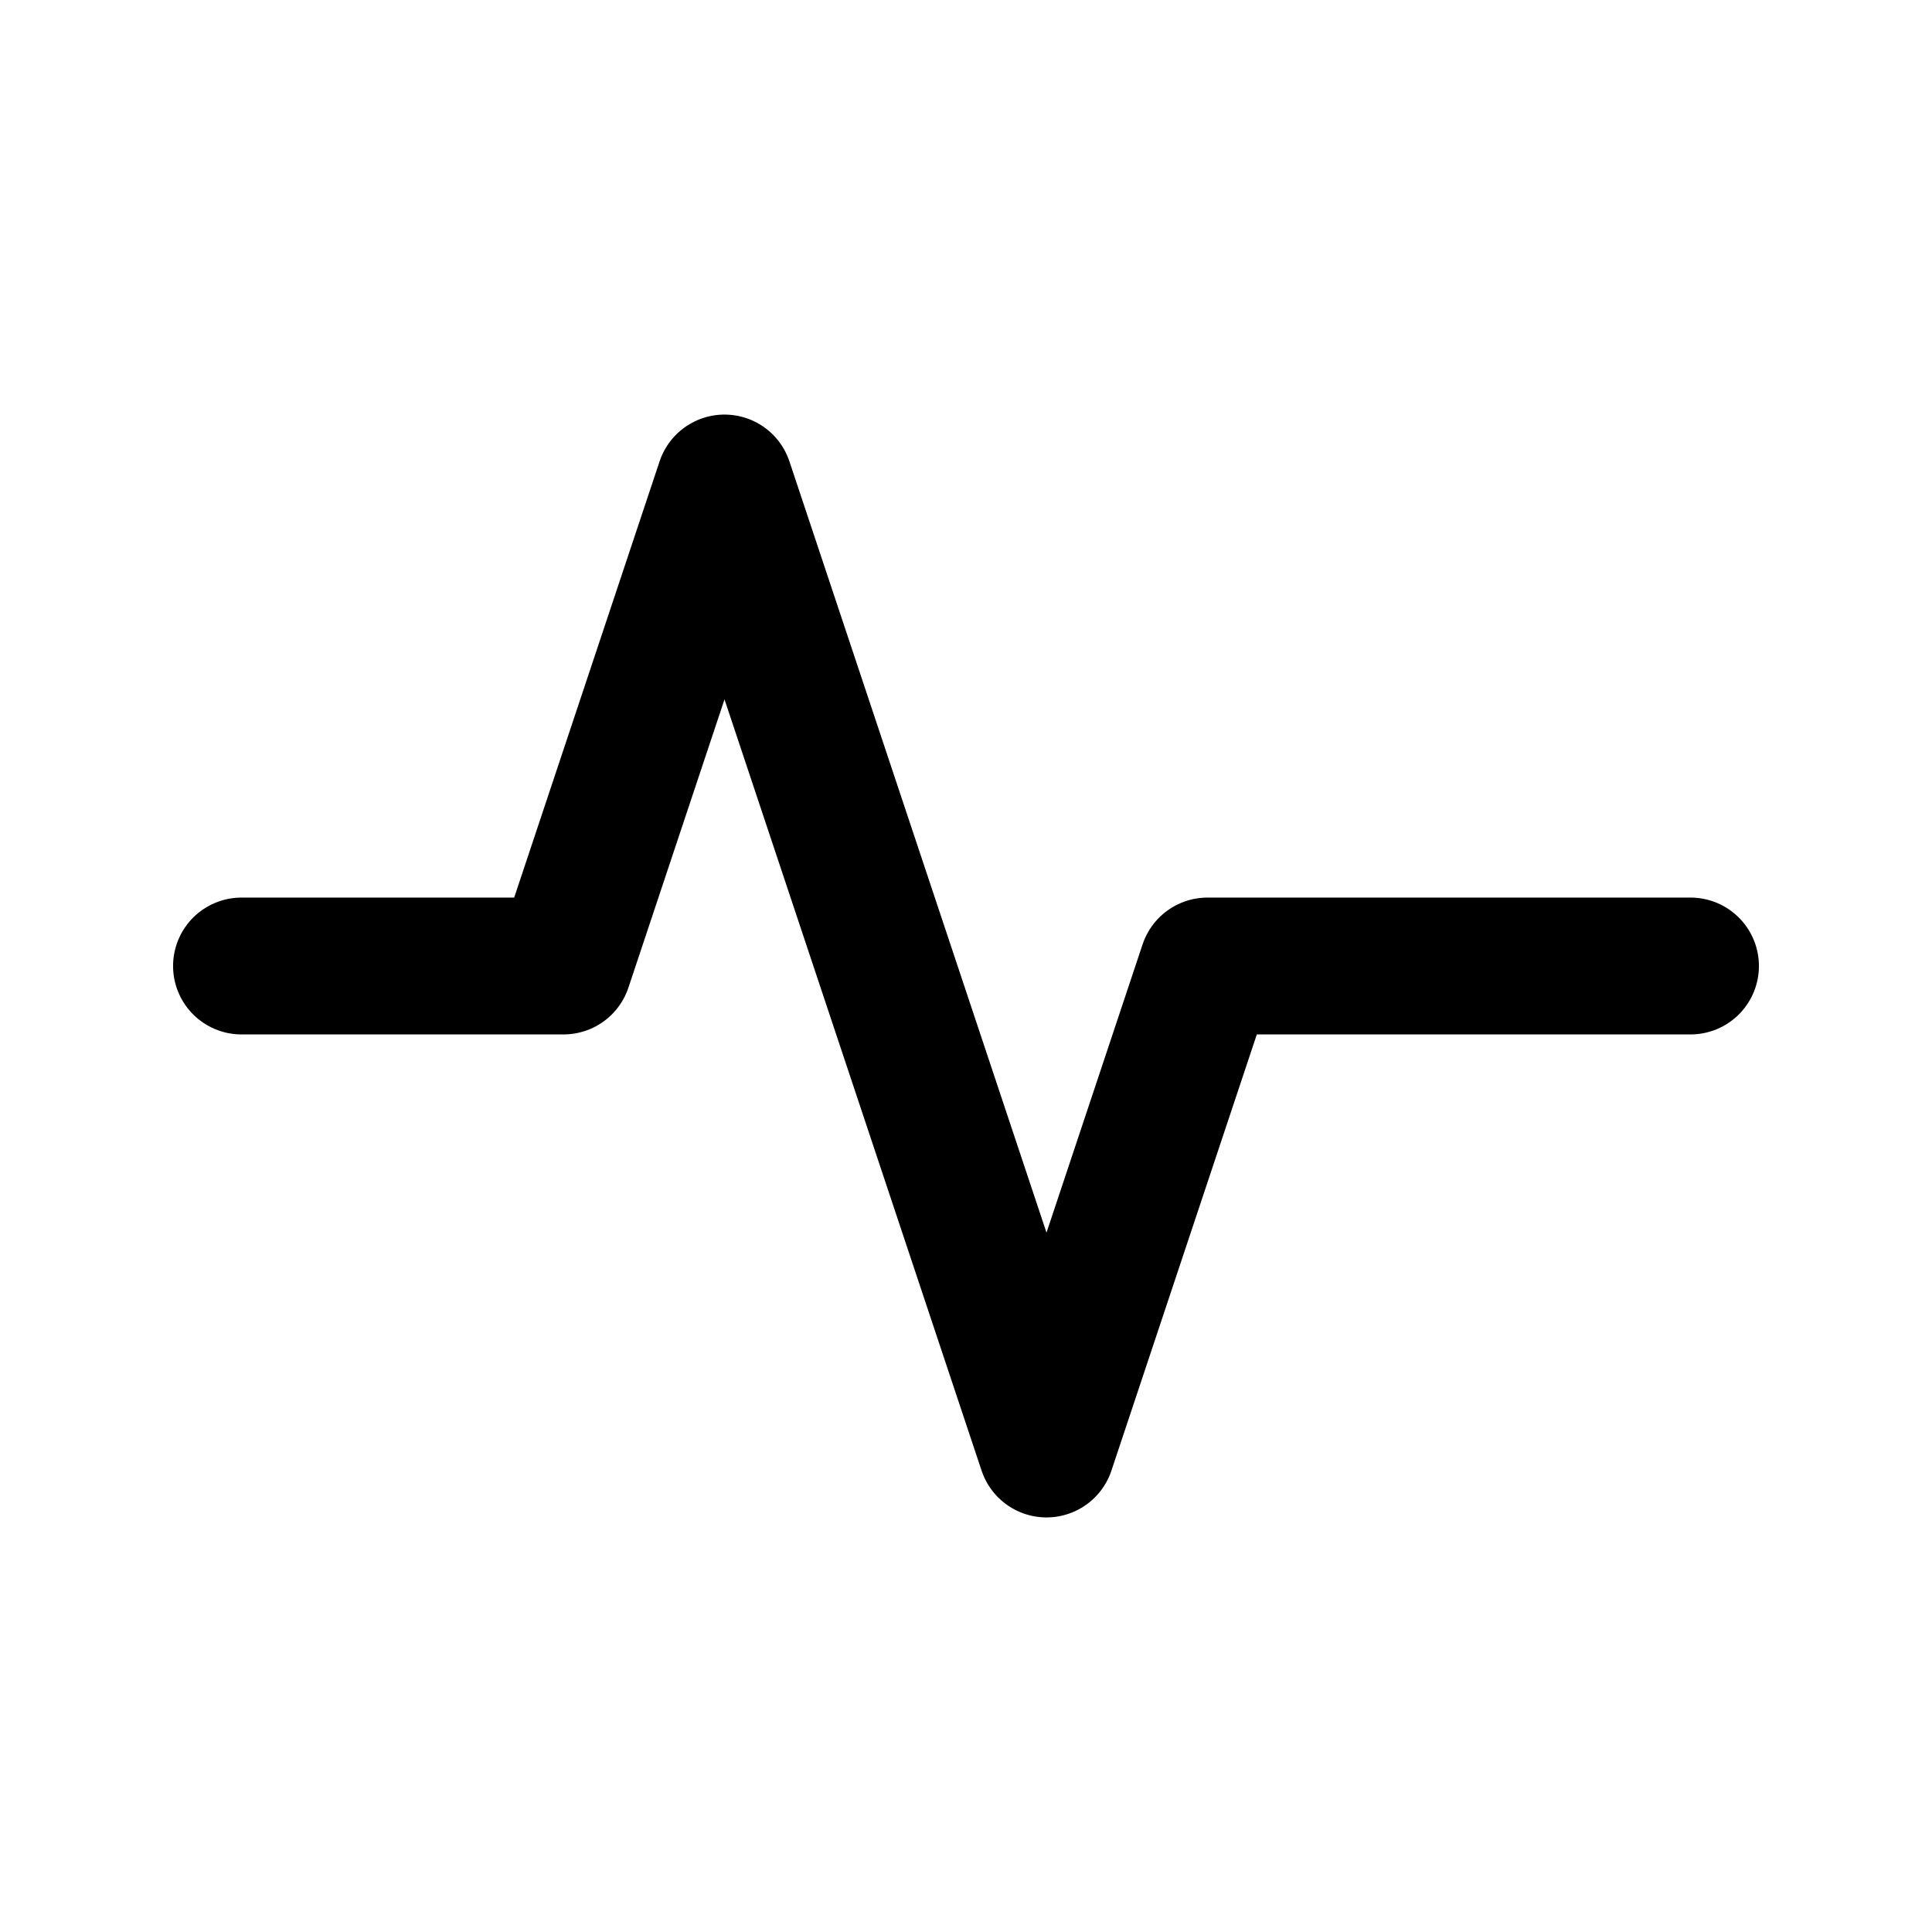
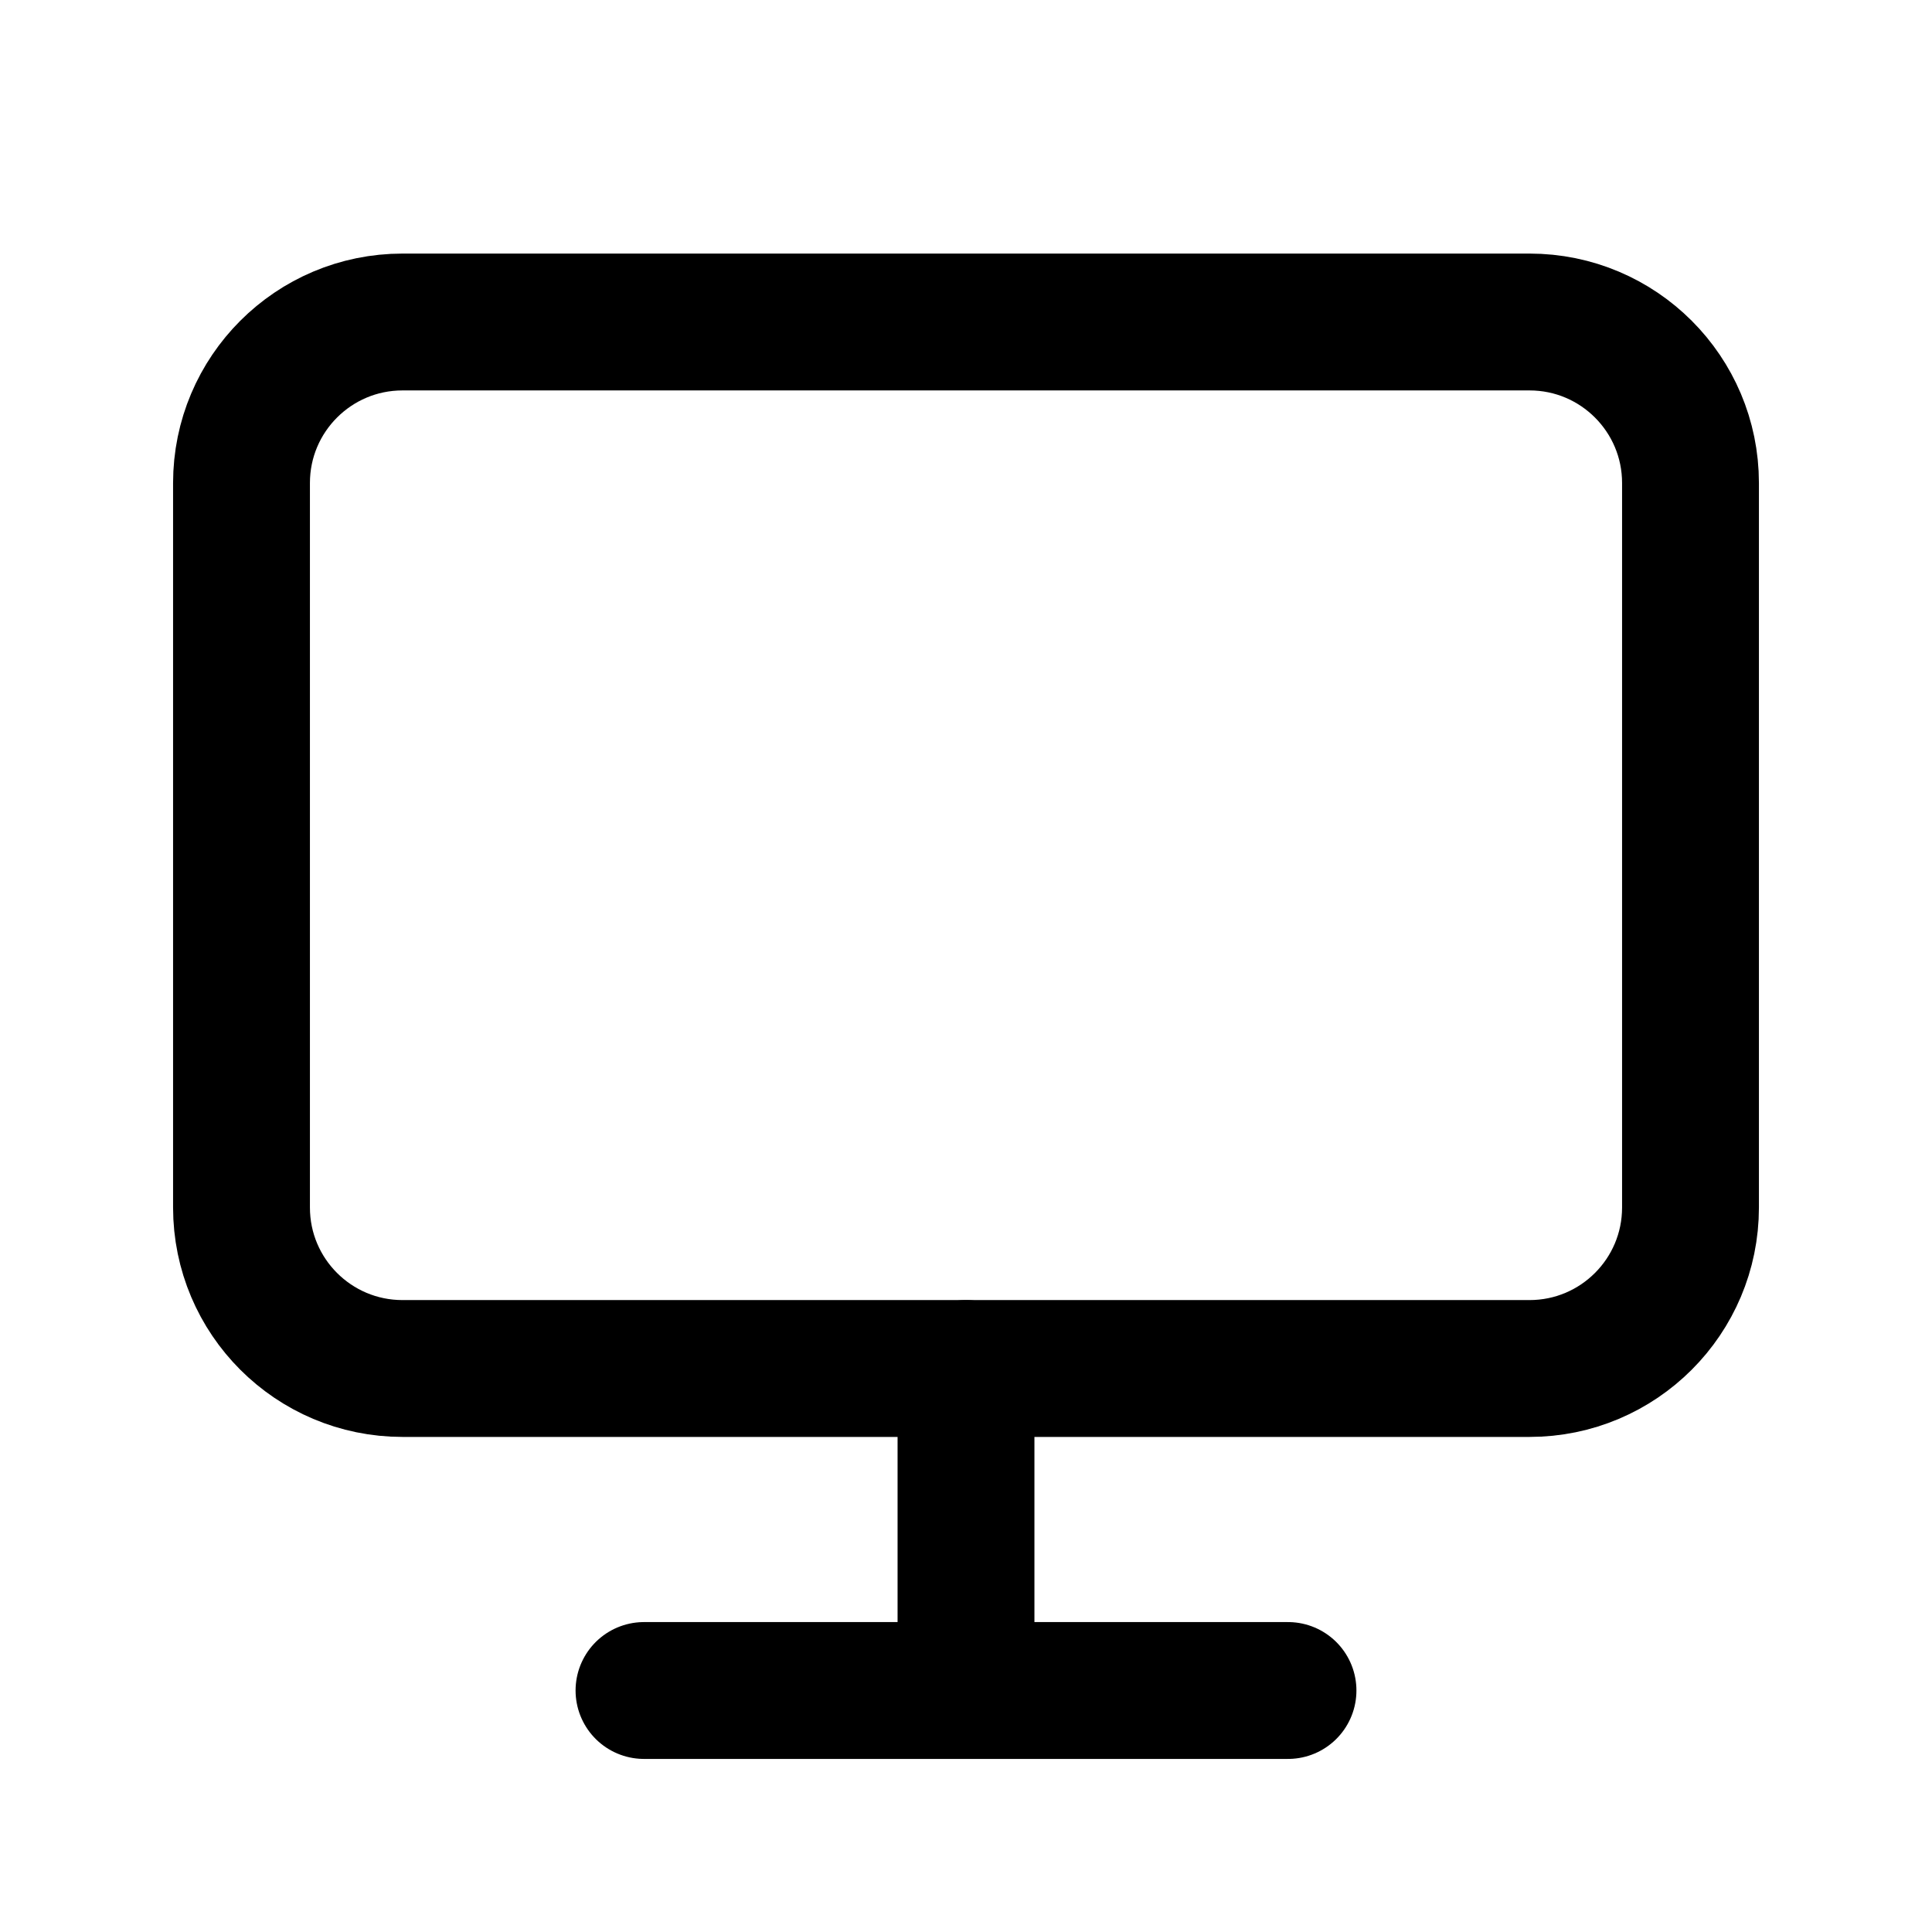
<svg xmlns="http://www.w3.org/2000/svg" width="24" height="24" viewBox="0 0 24 24" fill="none" stroke="#000" stroke-width="1.7" stroke-linecap="round" stroke-linejoin="round">
-   <path d="M3 12h4l2-6 4 12 2-6h6" />
+   <rect x="3" y="4" width="18" height="13" rx="2" />
+   <path d="M8 21h8M12 17v4" />
</svg>
